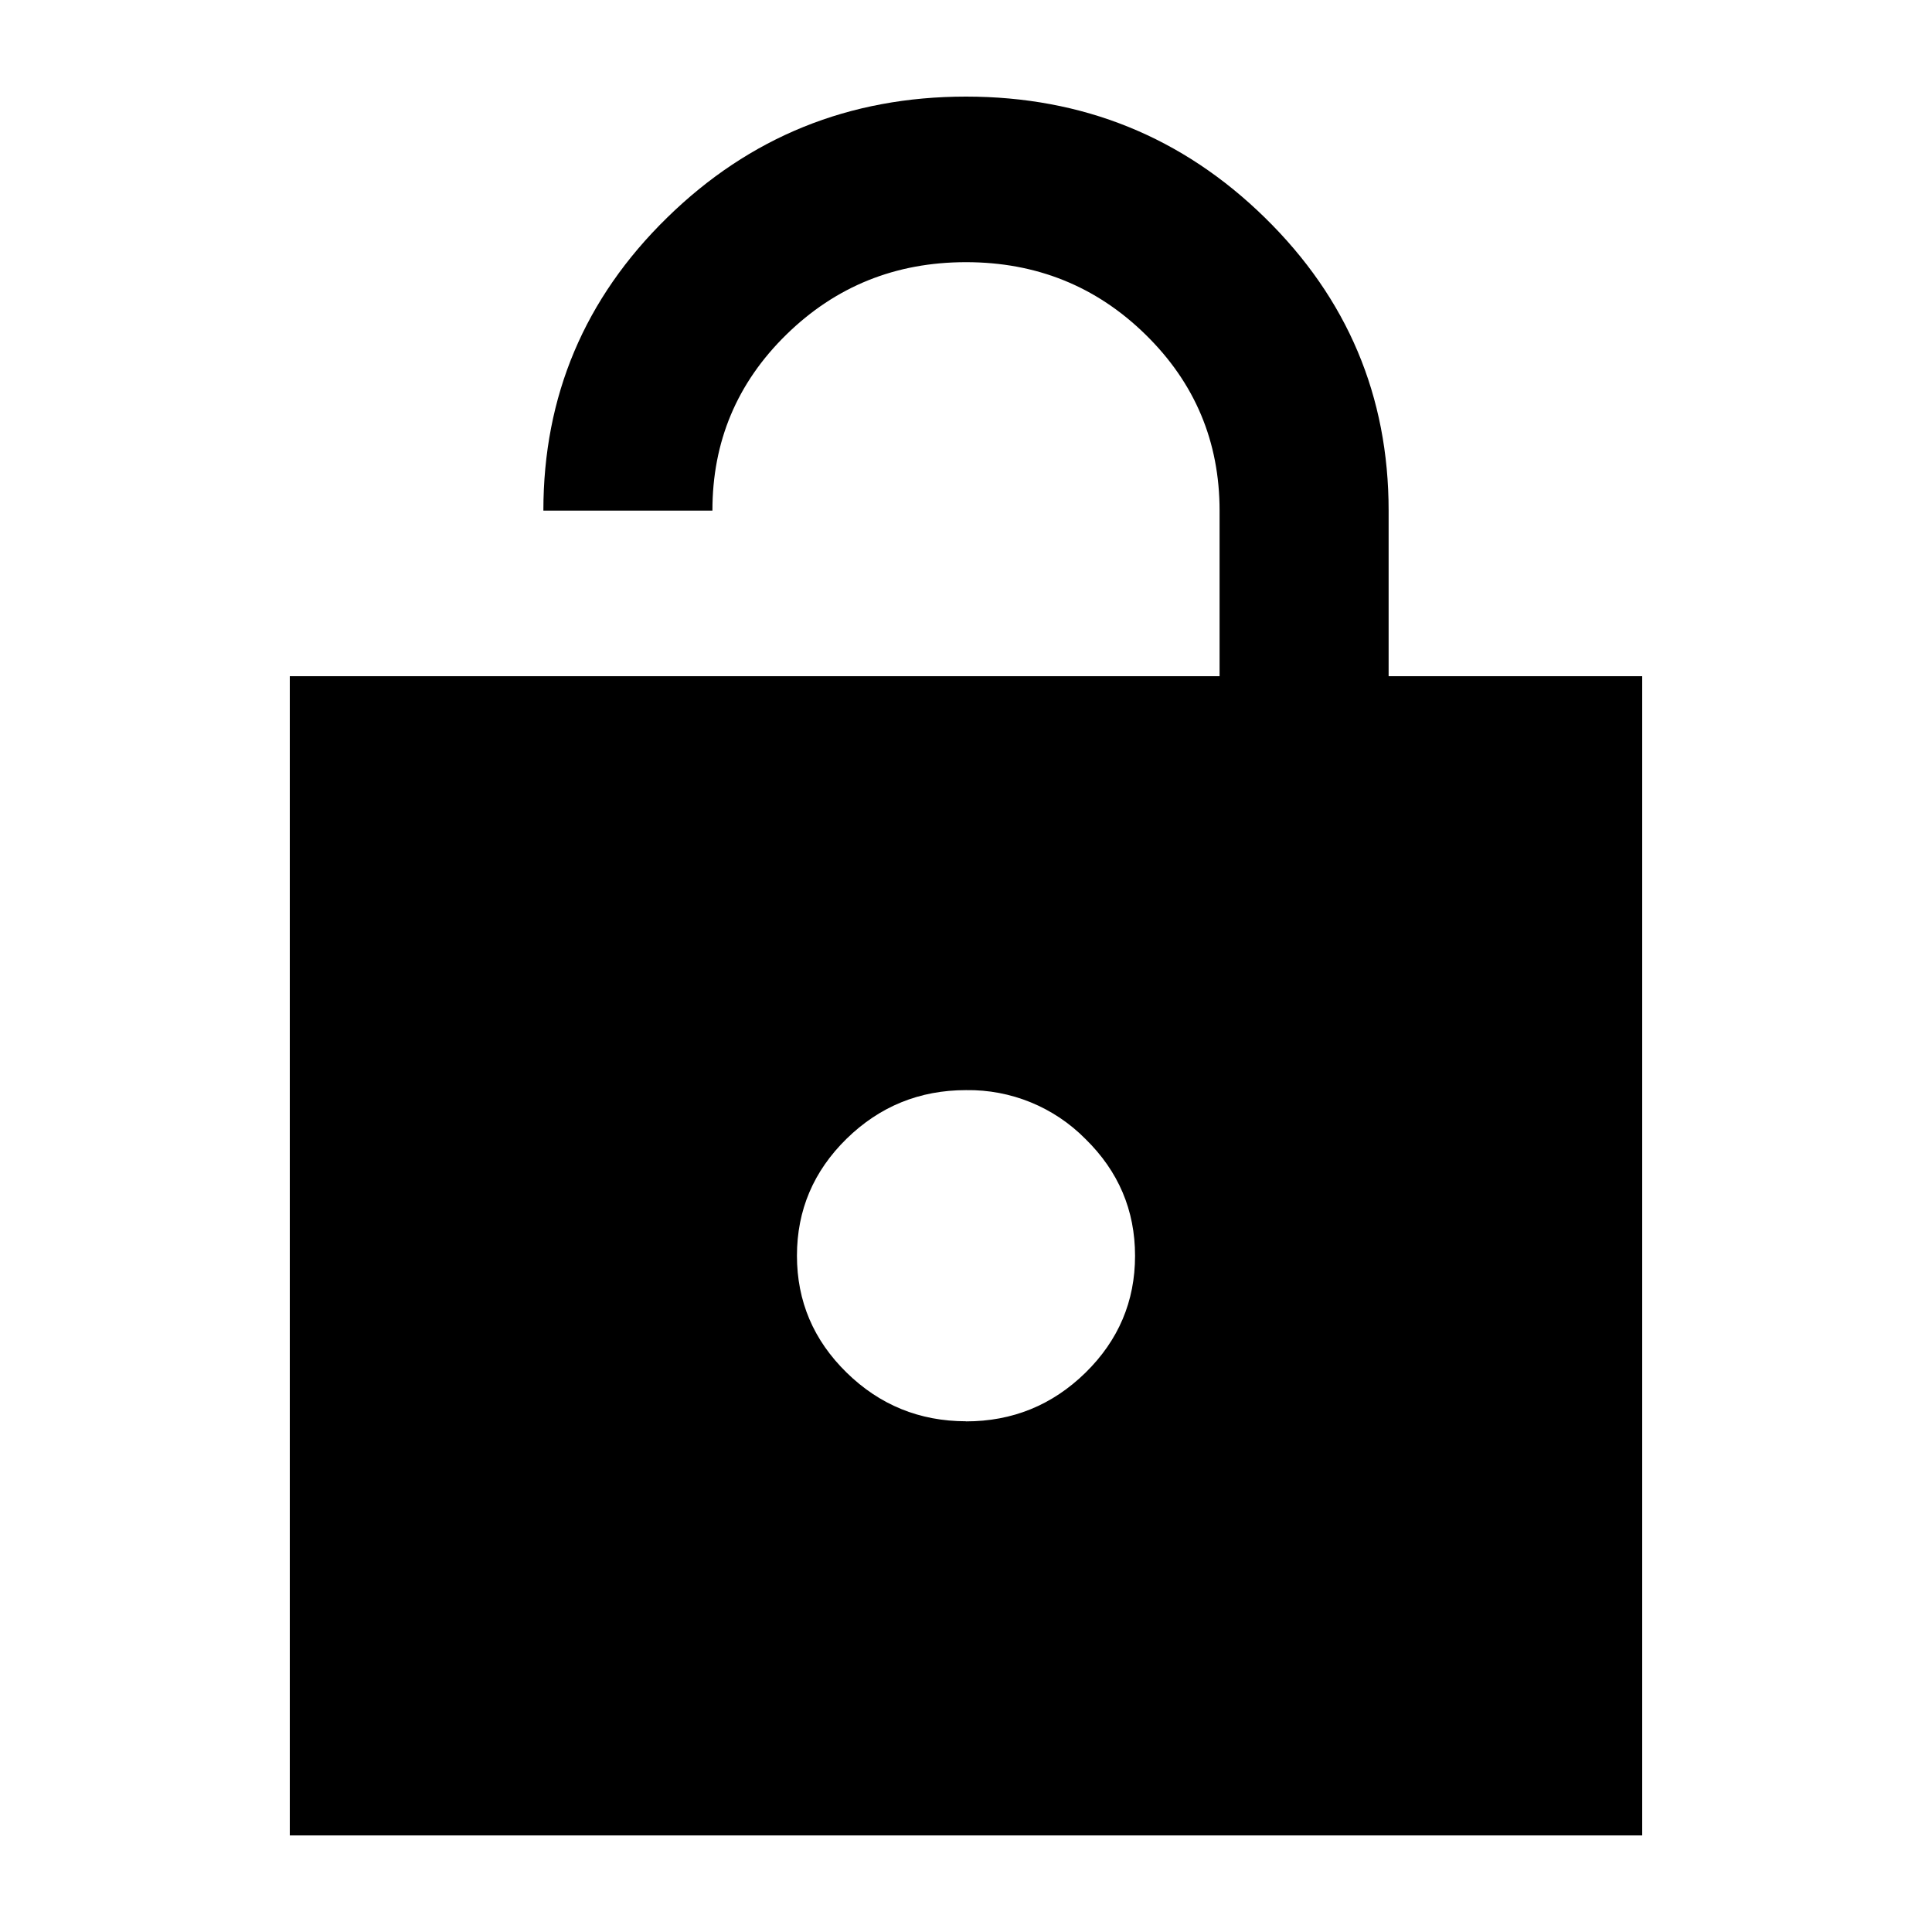
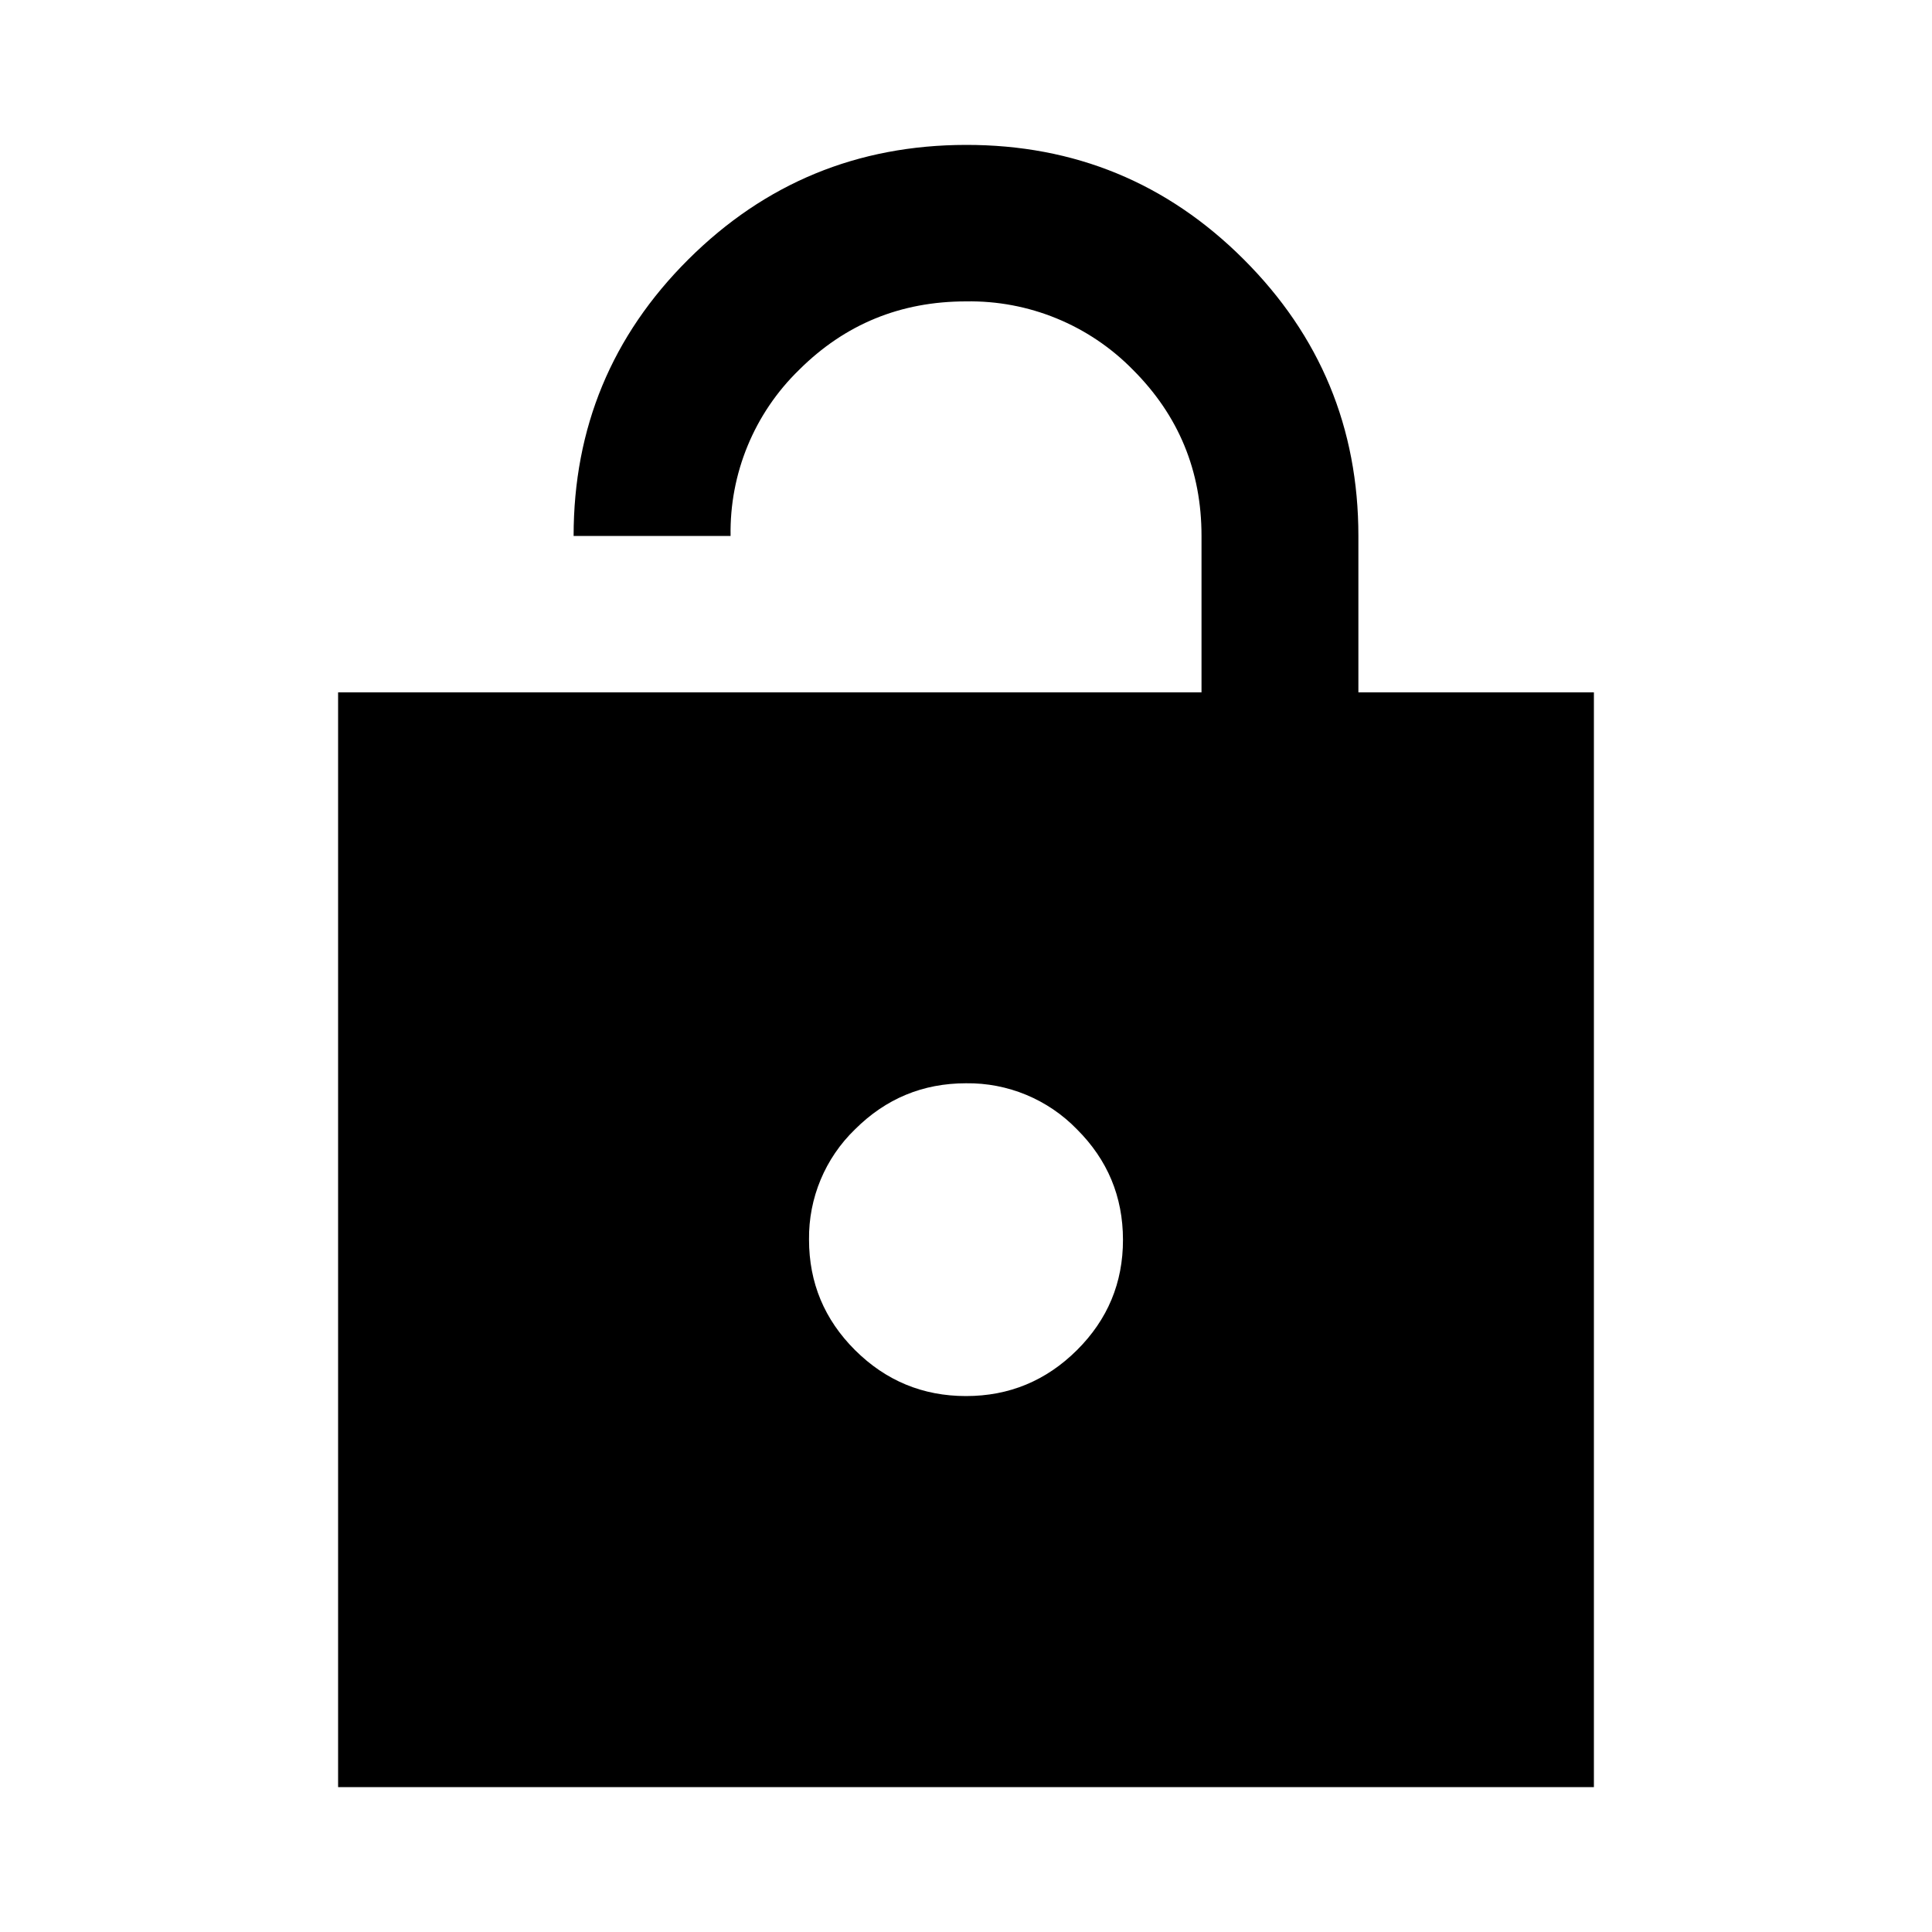
<svg xmlns="http://www.w3.org/2000/svg" width="20" height="20" fill="none" viewBox="0 0 20 20">
-   <path fill="currentColor" d="M3 19V7h9.625V5.286q0-1.072-.766-1.822-.765-.75-1.859-.75t-1.86.75-.765 1.822h-1.75q0-1.78 1.28-3.032Q8.185 1 10 1t3.095 1.254 1.28 3.032V7H17v12zm7-4.286q.721 0 1.236-.503.514-.504.514-1.211t-.514-1.21A1.7 1.7 0 0 0 10 11.285q-.721 0-1.236.503-.514.504-.514 1.211t.514 1.21 1.236.504" />
+   <path fill="currentColor" d="M3.5 18.5V7.167h8.938v-1.62q0-1.01-.711-1.72A2.36 2.36 0 0 0 10 3.12q-1.016 0-1.727.708a2.34 2.34 0 0 0-.71 1.72H5.938q0-1.68 1.188-2.863T10 1.5t2.874 1.184 1.188 2.864v1.619H16.5V18.5zm6.5-4.048q.67 0 1.148-.475t.477-1.144-.477-1.143A1.57 1.57 0 0 0 10 11.214q-.67 0-1.148.476a1.56 1.56 0 0 0-.477 1.143q0 .669.477 1.144.478.475 1.148.475" />
</svg>
